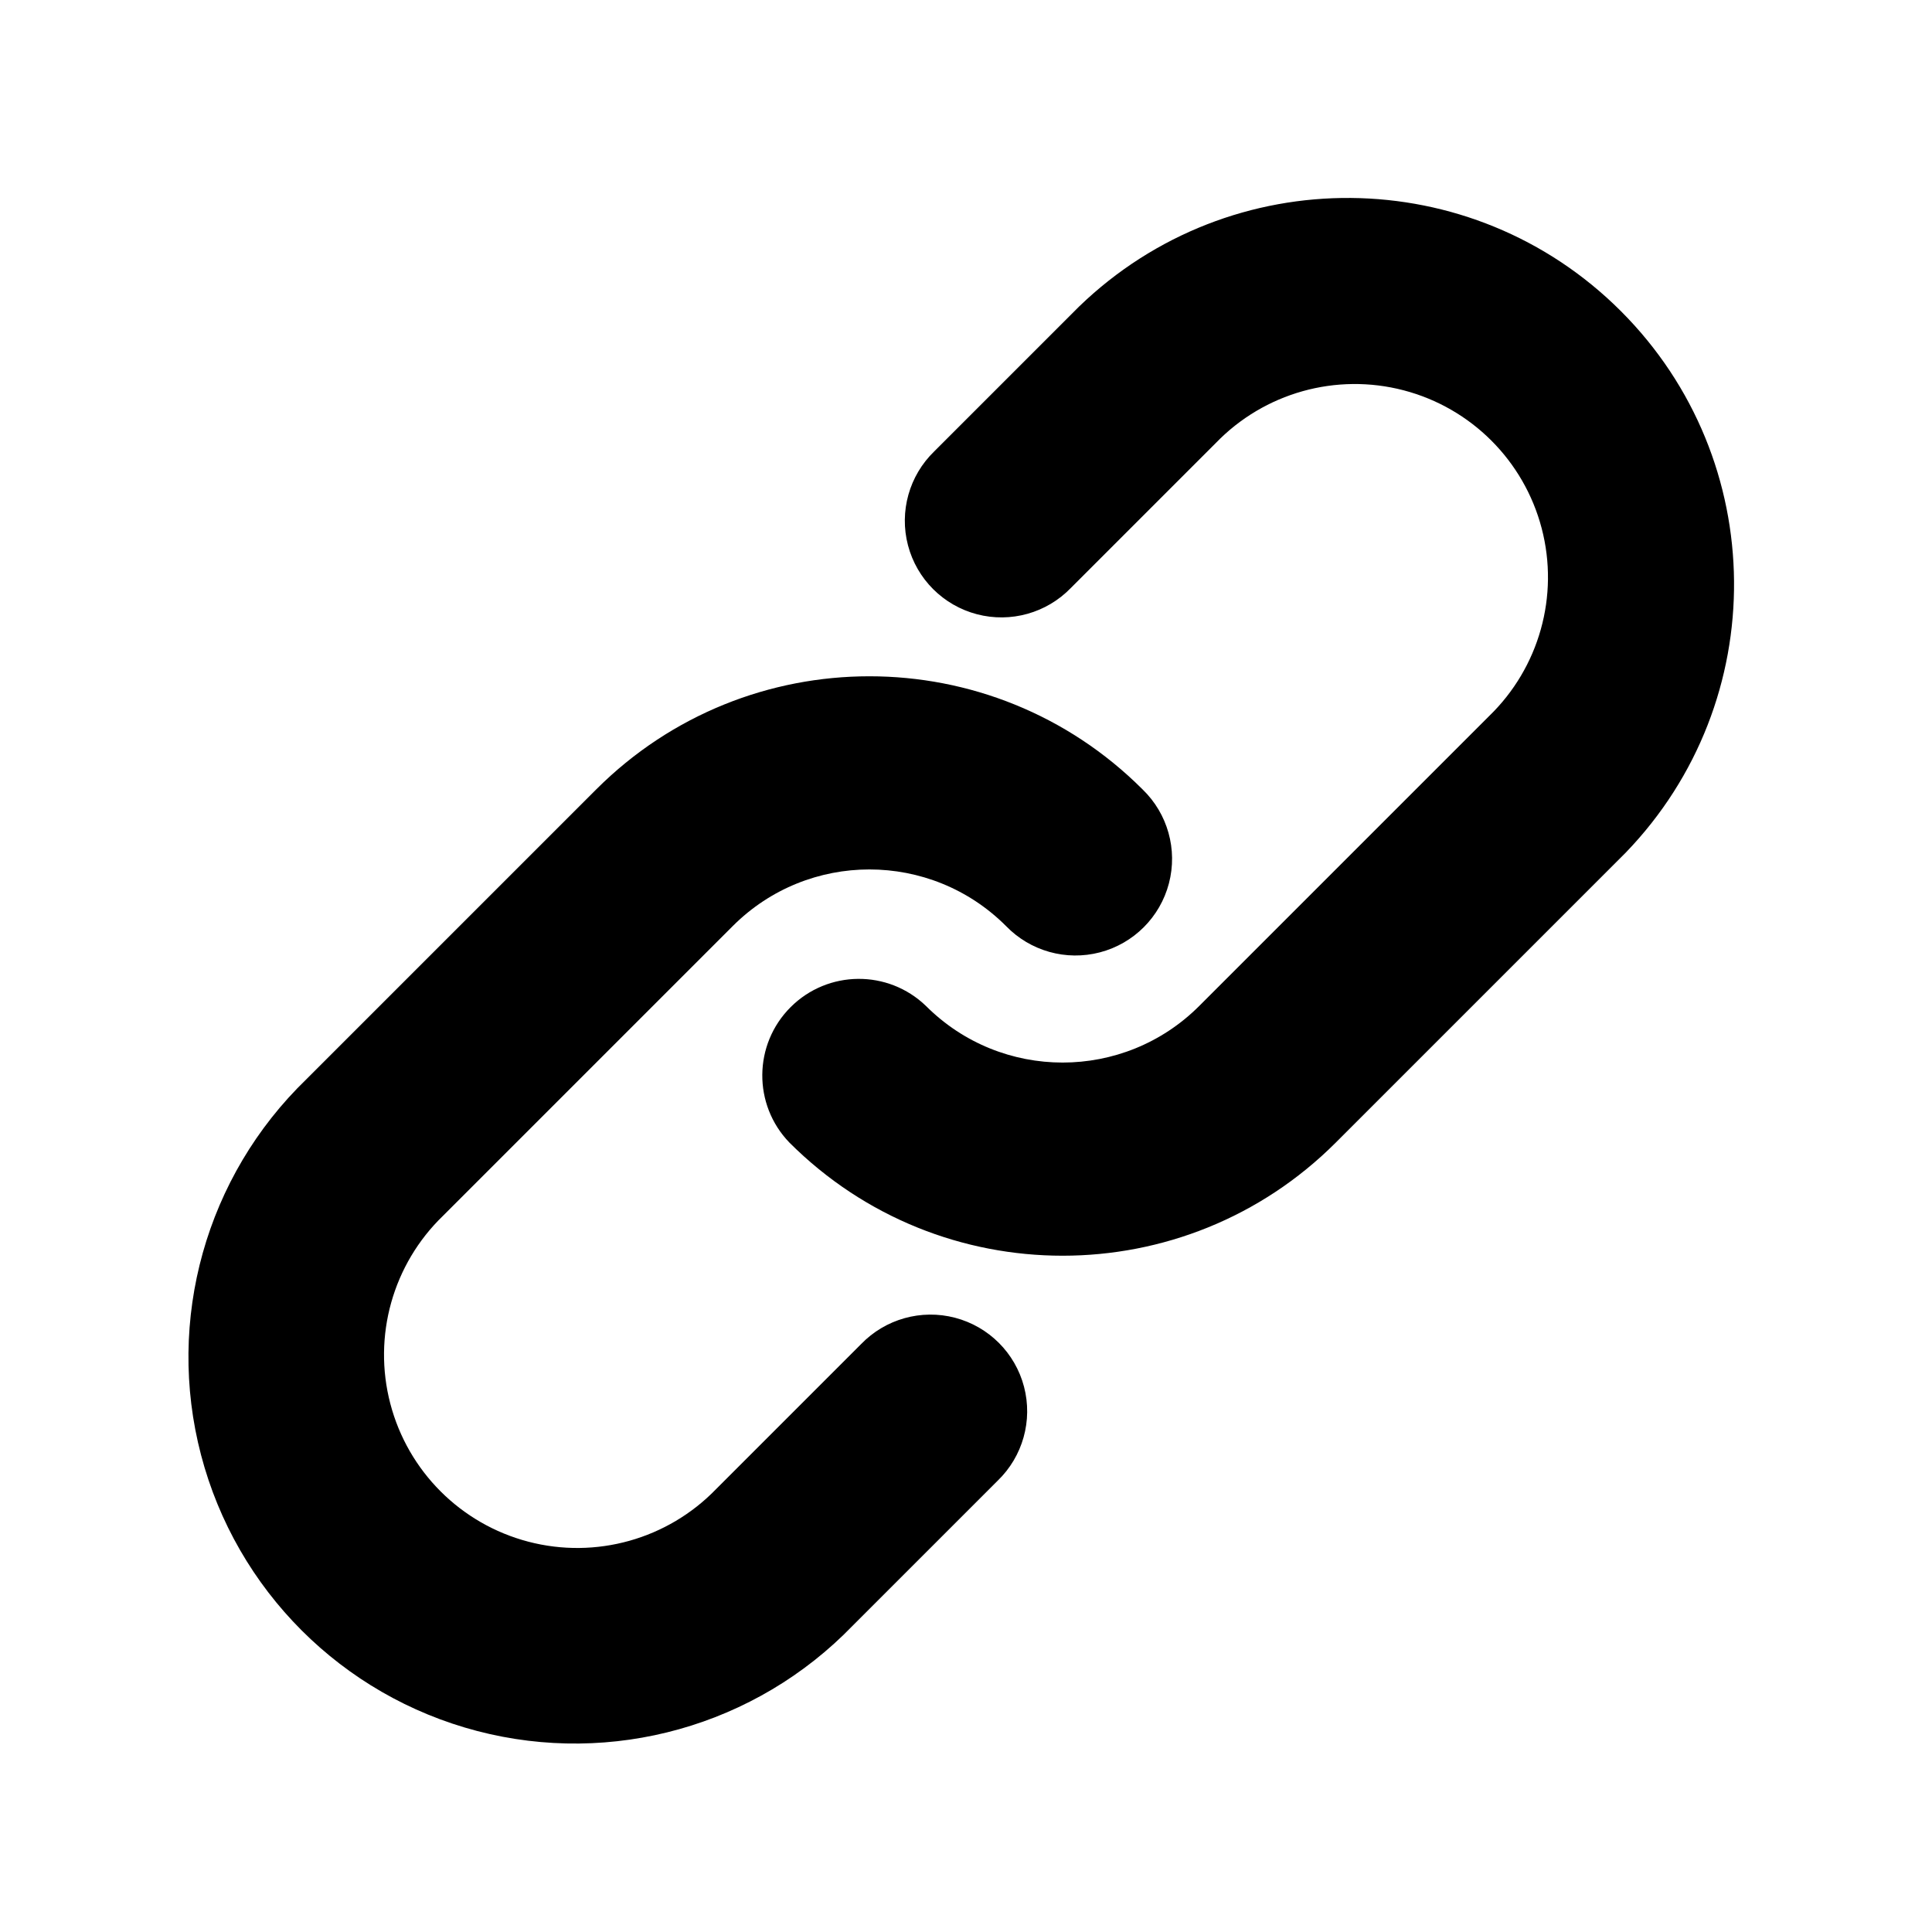
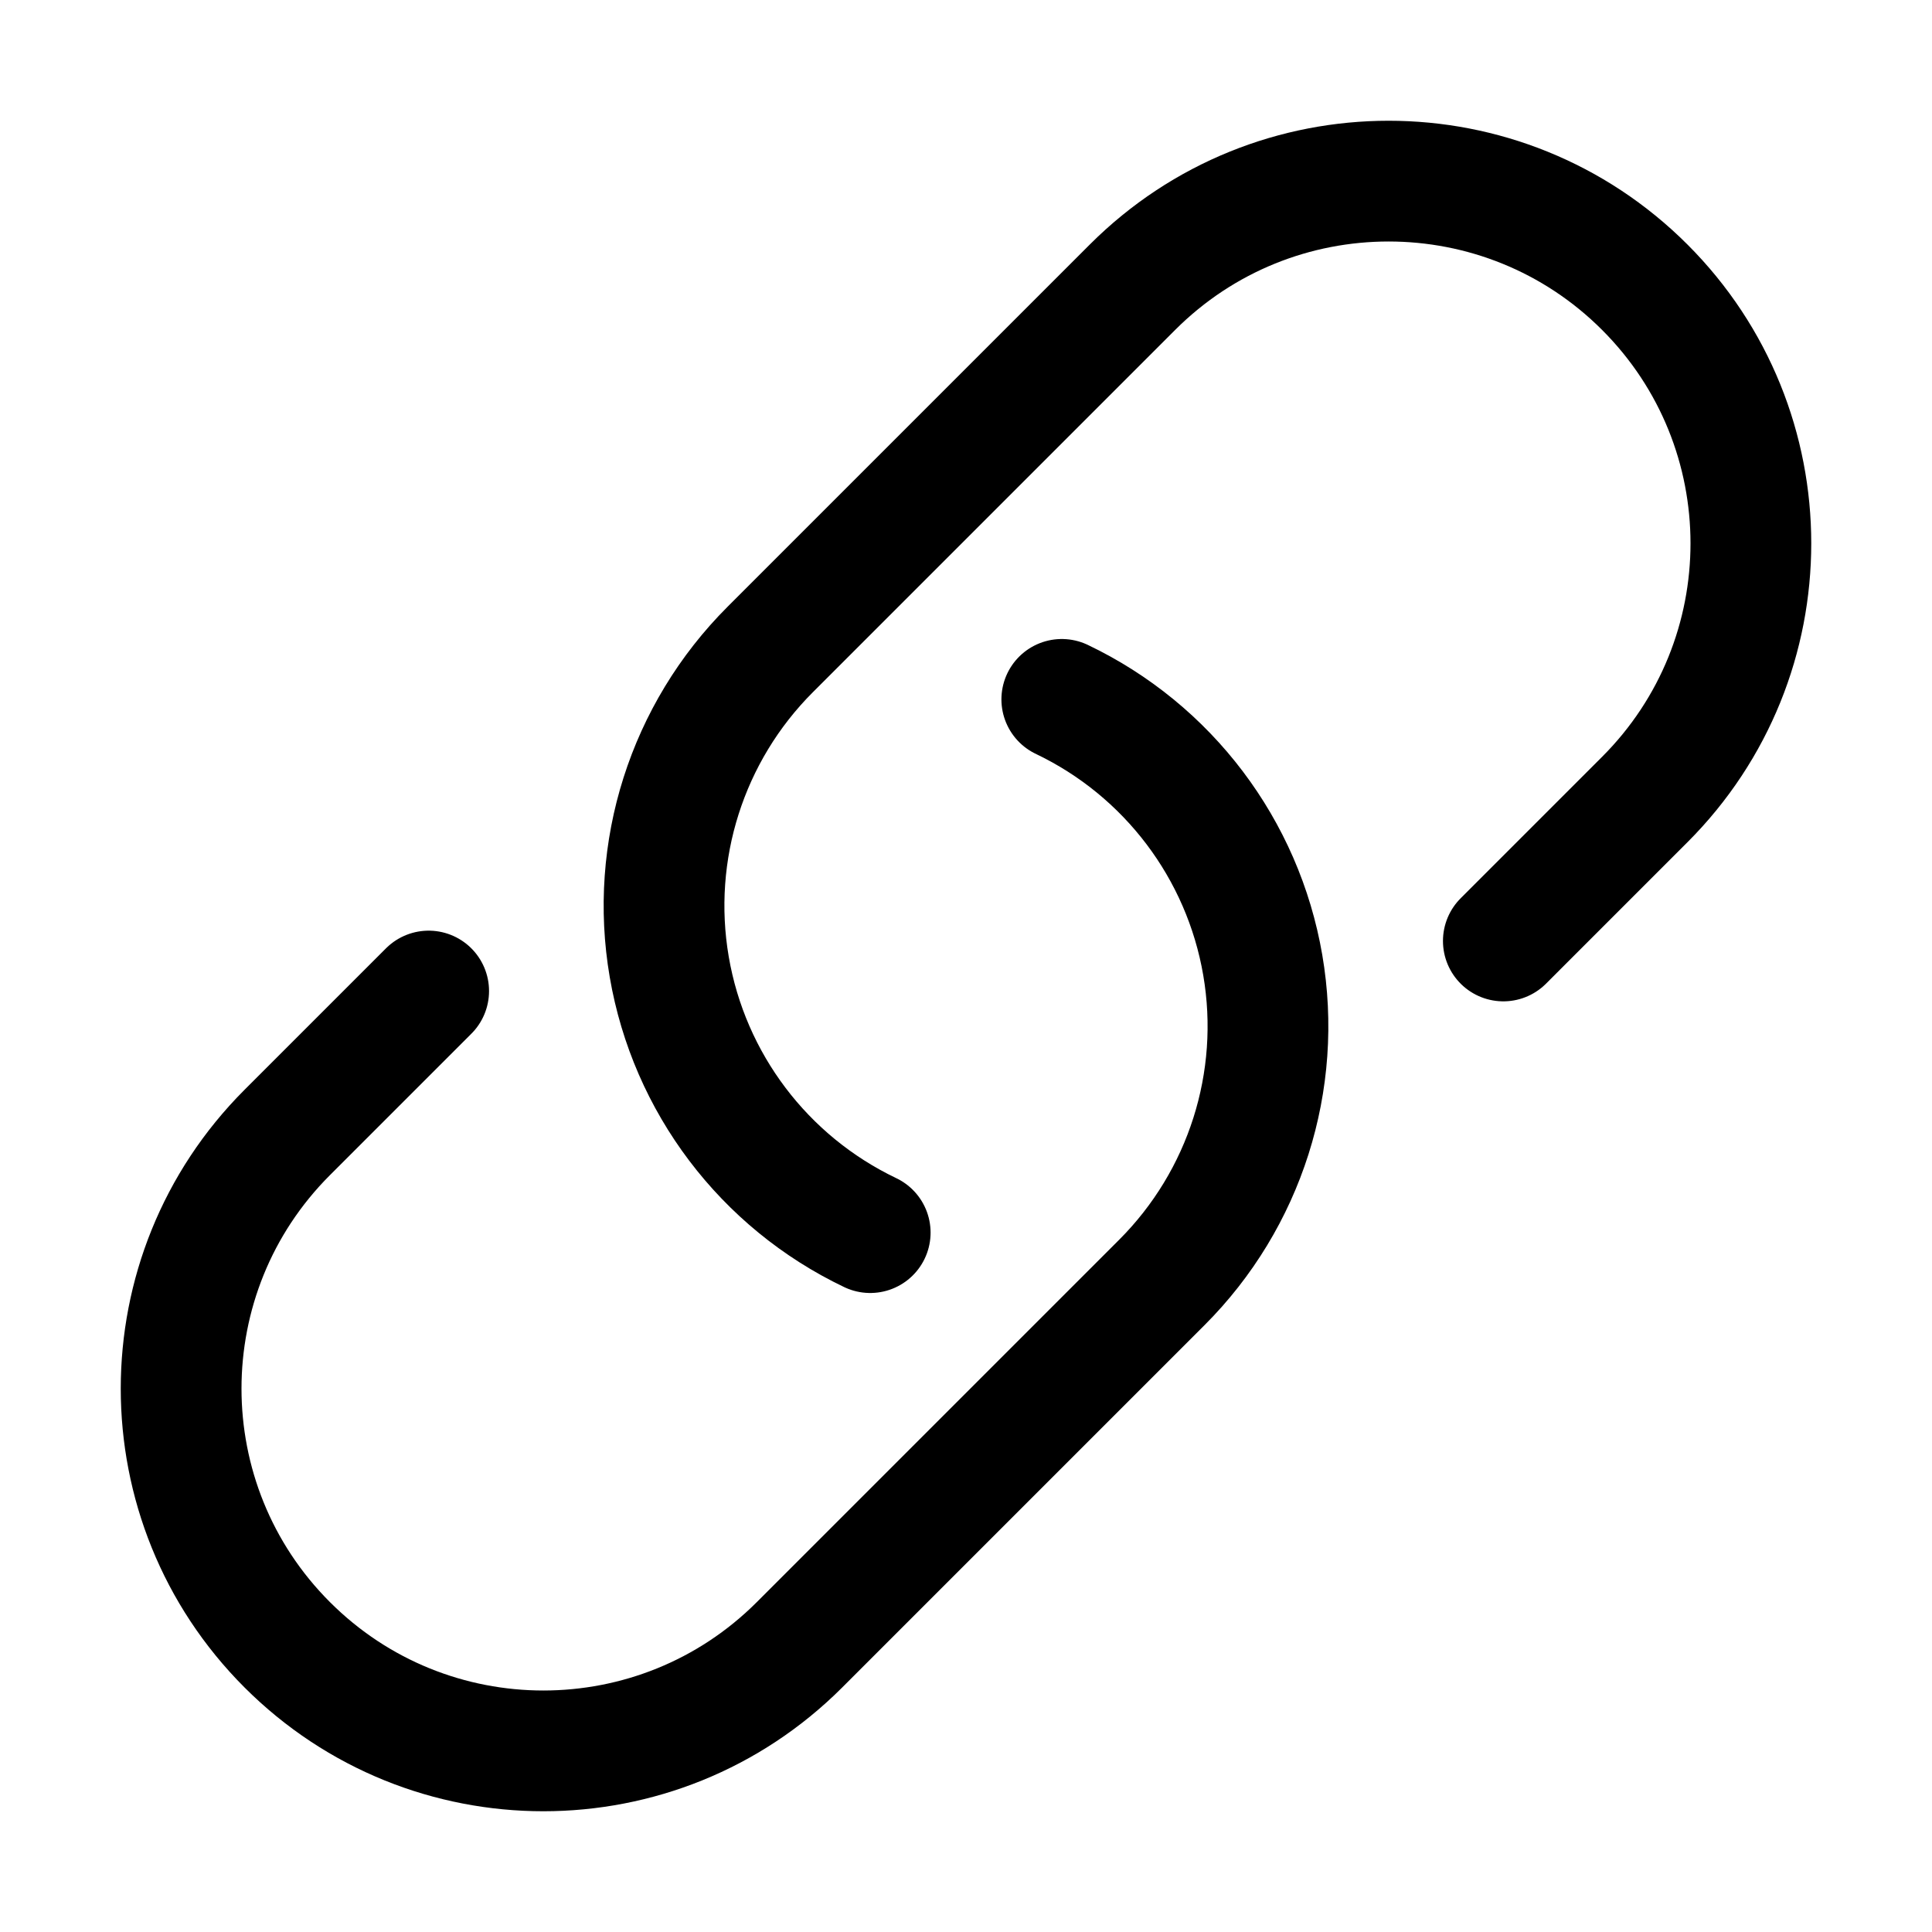
- <svg xmlns="http://www.w3.org/2000/svg" class="h-5 w-5" viewBox="0 0 20 20" fill="currentColor">
-   <path fill-rule="evenodd" d="M12.586 4.586a2 2 0 112.828 2.828l-3 3a2 2 0 01-2.828 0 1 1 0 00-1.414 1.414 4 4 0 005.656 0l3-3a4 4 0 00-5.656-5.656l-1.5 1.5a1 1 0 101.414 1.414l1.5-1.5zm-5 5a2 2 0 012.828 0 1 1 0 101.414-1.414 4 4 0 00-5.656 0l-3 3a4 4 0 105.656 5.656l1.5-1.5a1 1 0 10-1.414-1.414l-1.5 1.5a2 2 0 11-2.828-2.828l3-3z" clip-rule="evenodd" />
+ <svg xmlns="http://www.w3.org/2000/svg" fill="none" viewBox="0 0 24 24" stroke-width="1.5" stroke="currentColor" class="w-6 h-6">
+   <path stroke-linecap="round" stroke-linejoin="round" d="M13.19 8.688a4.5 4.5 0 011.242 7.244l-4.5 4.5a4.5 4.5 0 01-6.364-6.364l1.757-1.757m13.35-.622l1.757-1.757a4.5 4.5 0 00-6.364-6.364l-4.5 4.5a4.5 4.5 0 001.242 7.244" />
</svg>
